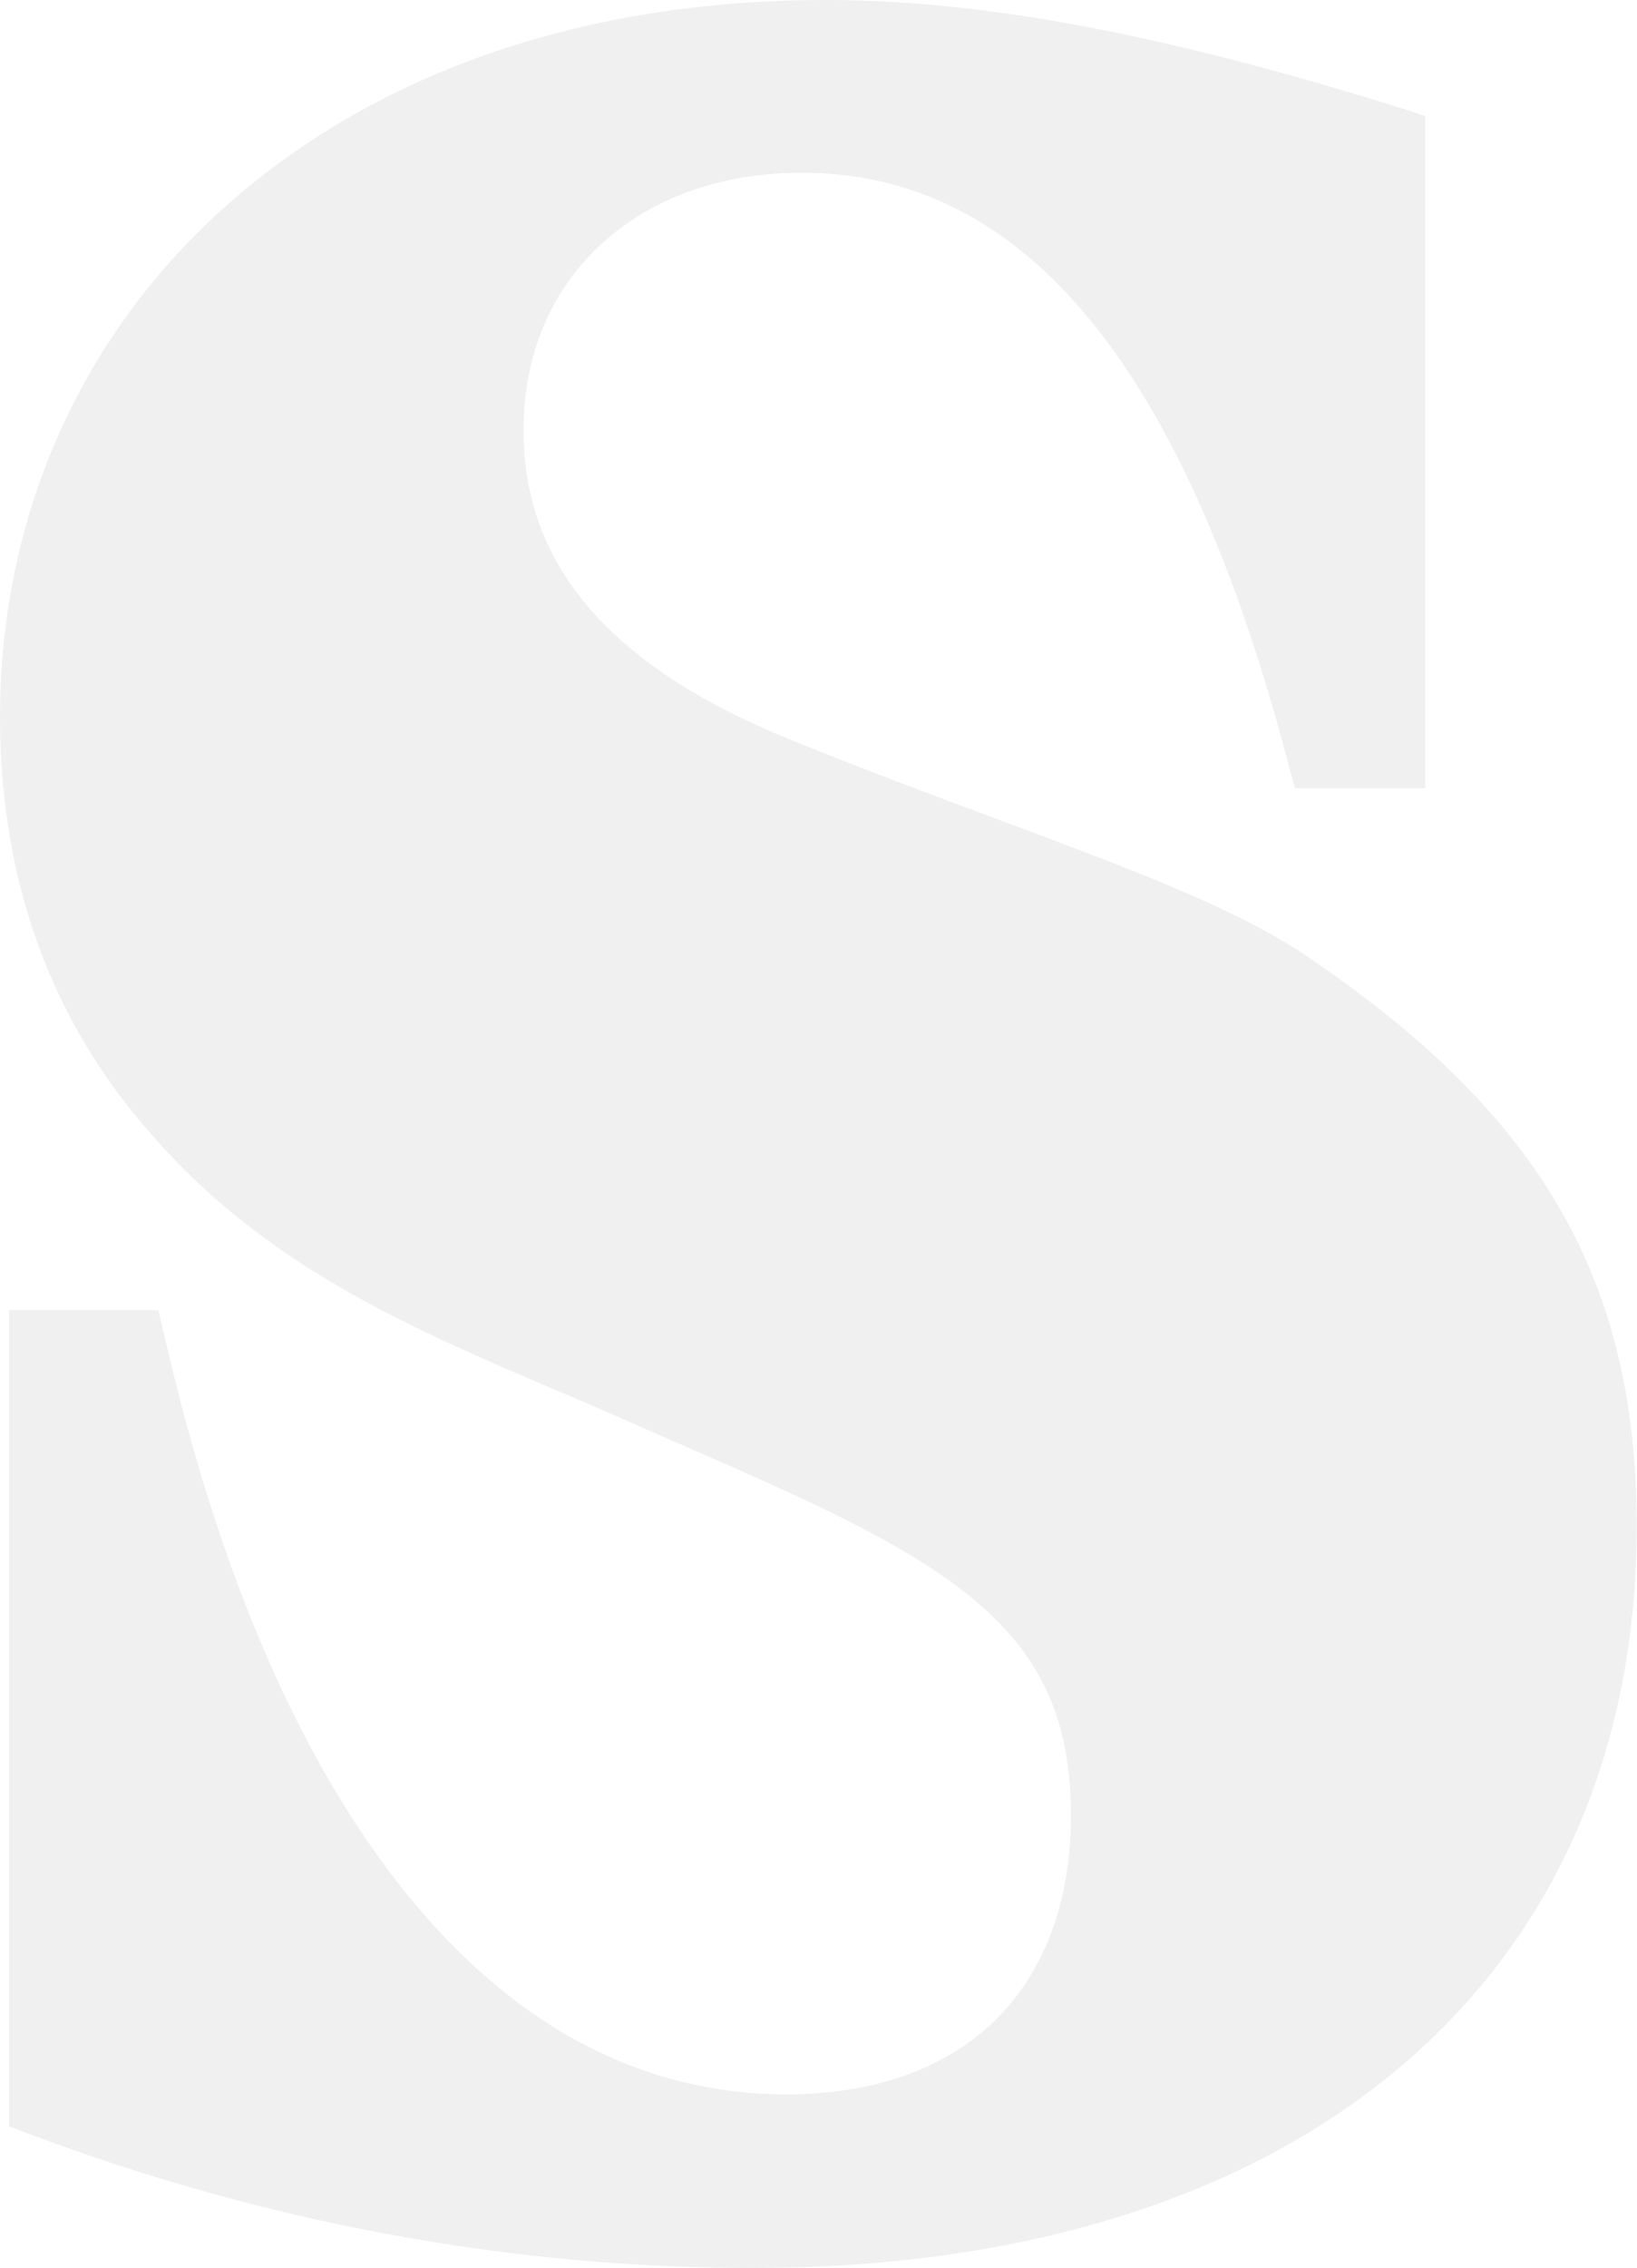
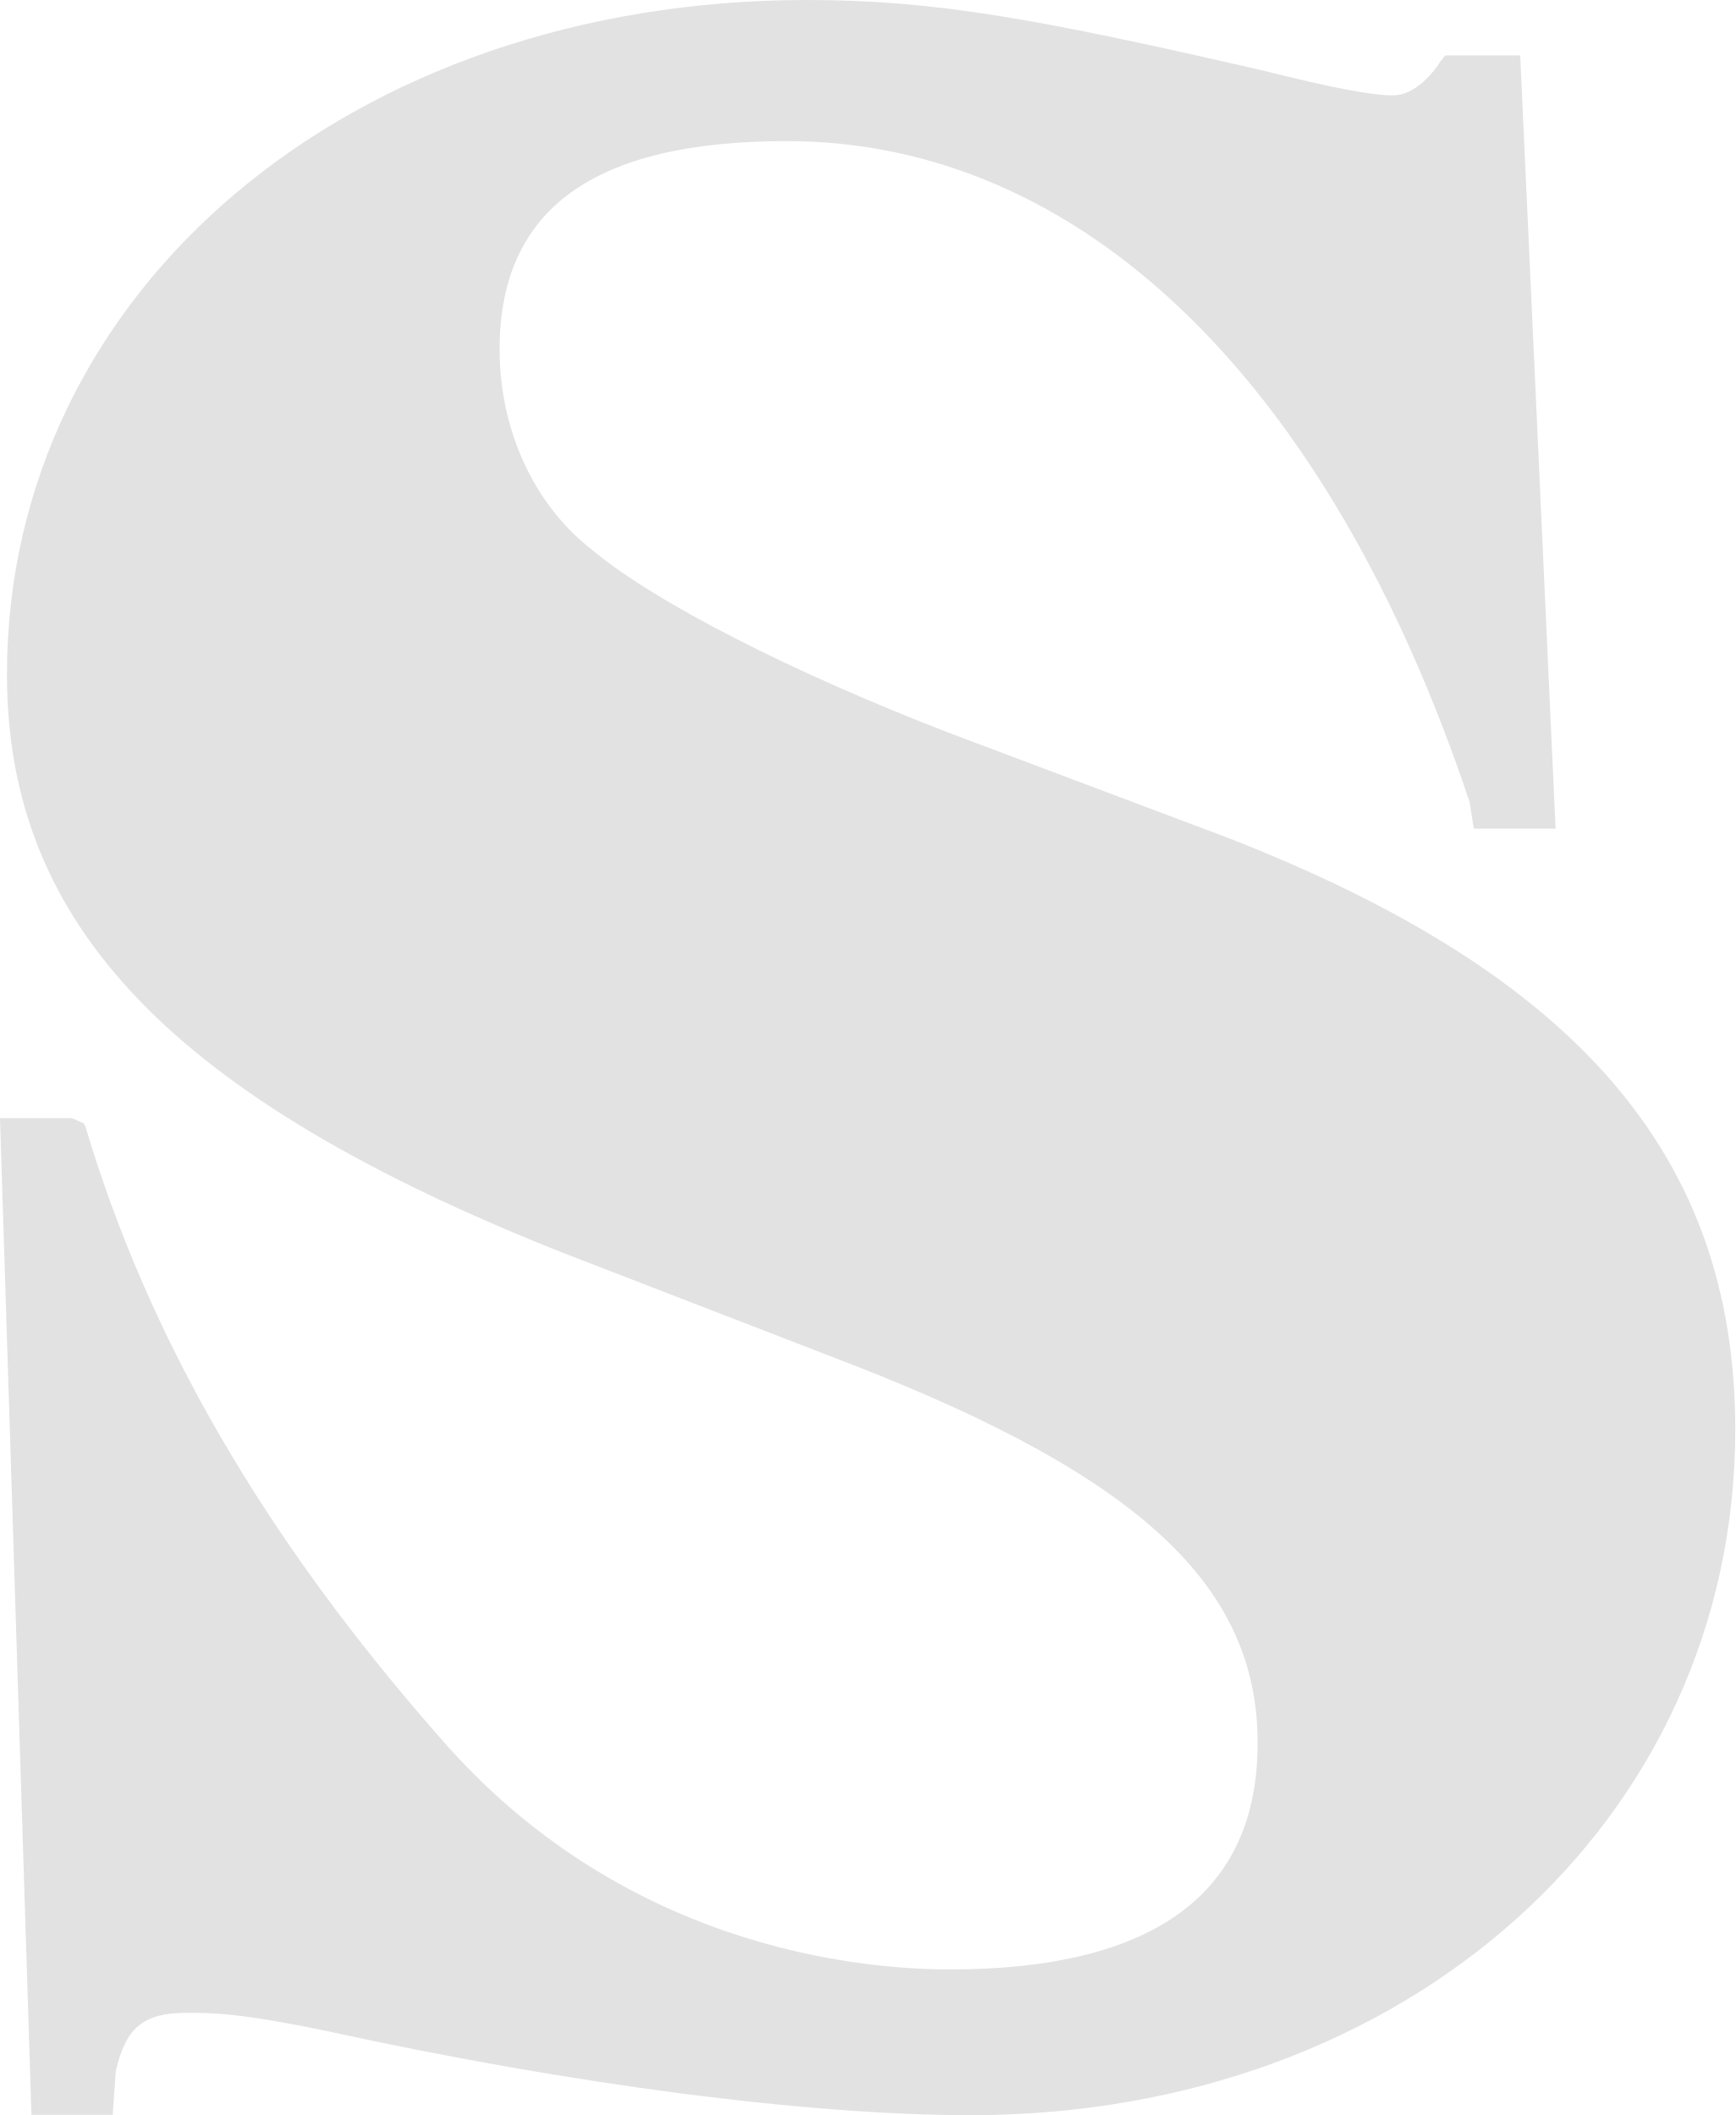
- <svg xmlns="http://www.w3.org/2000/svg" version="1.1" id="Layer_1" x="0px" y="0px" viewBox="70 4.8 363.9 504.1" enable-background="new 70 4.8 363.9 504.1" xml:space="preserve">
-   <path fill="#F0F0F0" d="M433.9,344.1c0,49.3-18,90.7-52.2,119.8c-34.5,29.4-84.4,45-144.2,45c-54.3,0-108.6-10.1-161.3-29.9  l-4.2-1.6V296h33.2l1.2,5c12.6,55.4,31.6,98.2,56.2,127.4c23.5,27.8,51.2,41.9,82.3,41.9c19.4,0,35.4-5.7,46.4-16.5  c11-10.8,16.8-26.5,16.8-45.4c0-21.3-6.6-35.8-22.1-48.5c-15.2-12.5-38.3-22.6-67.5-35.3c-4.1-1.8-8.2-3.6-12.5-5.5  c-4-1.8-8.1-3.5-12.1-5.2c-33.3-14.2-64.7-27.7-90.1-56.8C81.4,231.9,70,200.6,70,164.2c0-44.8,18.1-85.4,51-114.3  c33.6-29.5,79.5-45.1,132.6-45.1c35.4,0,76.2,7.8,129.1,24.4l4.2,1.4V180h-29l-1.3-4.8C333.4,86.4,297.9,43.2,248.3,43.2  c-18.2,0-33.8,5.7-45.1,16.3c-11,10.4-16.8,24.6-16.8,41c0,30.3,19.7,52.9,60.3,69.1c16.3,6.6,31.6,12.3,45.1,17.3  c30,11.2,53.7,20,69.6,31C412.9,253,433.9,289.6,433.9,344.1z" />
+ <svg xmlns="http://www.w3.org/2000/svg" version="1.1" id="Layer_1" x="0px" y="0px" viewBox="39.8 49 971.5 1184.1" enable-background="new 39.8 49 971.5 1184.1" xml:space="preserve">
+   <g>
+     <path fill="#E2E2E2" d="M726.8,517.9l-154.6-58.2c-88.2-33.9-165-73.1-200.4-102.4l-0.2-0.2c-32.7-25.2-52.1-67.2-52.1-112.4   c0-78.6,52.6-116.7,160.7-116.7c163.5,0,302.8,132.1,382.4,370.1l2.3,14.8h45.8L890.9,80h-42l-2.7,3.4c-0.1,0.2-11.3,19-26.7,19   c-12.3,0-36.2-4.8-71.3-13.6C621.3,59.6,563.5,49,491.7,49C236.3,49,43.7,211.3,43.7,426.7c0,140.4,93,237.1,311,323.6l163,63   c160.7,62.7,226.2,123.9,226.2,211.6c0,84.1-58,126.7-172.3,126.7c-52.2,0-184.6-12.7-286-130.4c-98.1-111.6-162.8-223.3-198-341.6   l-1-1.7l-6.5-2.9H39.8l17.6,558h45.5l1.7-24.3c5.4-23.7,14.7-32.8,39.5-32.8c14.2,0,29-0.1,78.2,10.1   c138.5,30.3,270.1,47.2,360.9,47.2c244.1,0,428.1-165.2,428.1-383.9C1011.3,696.9,923.6,594.5,726.8,517.9z" />
+   </g>
</svg>
